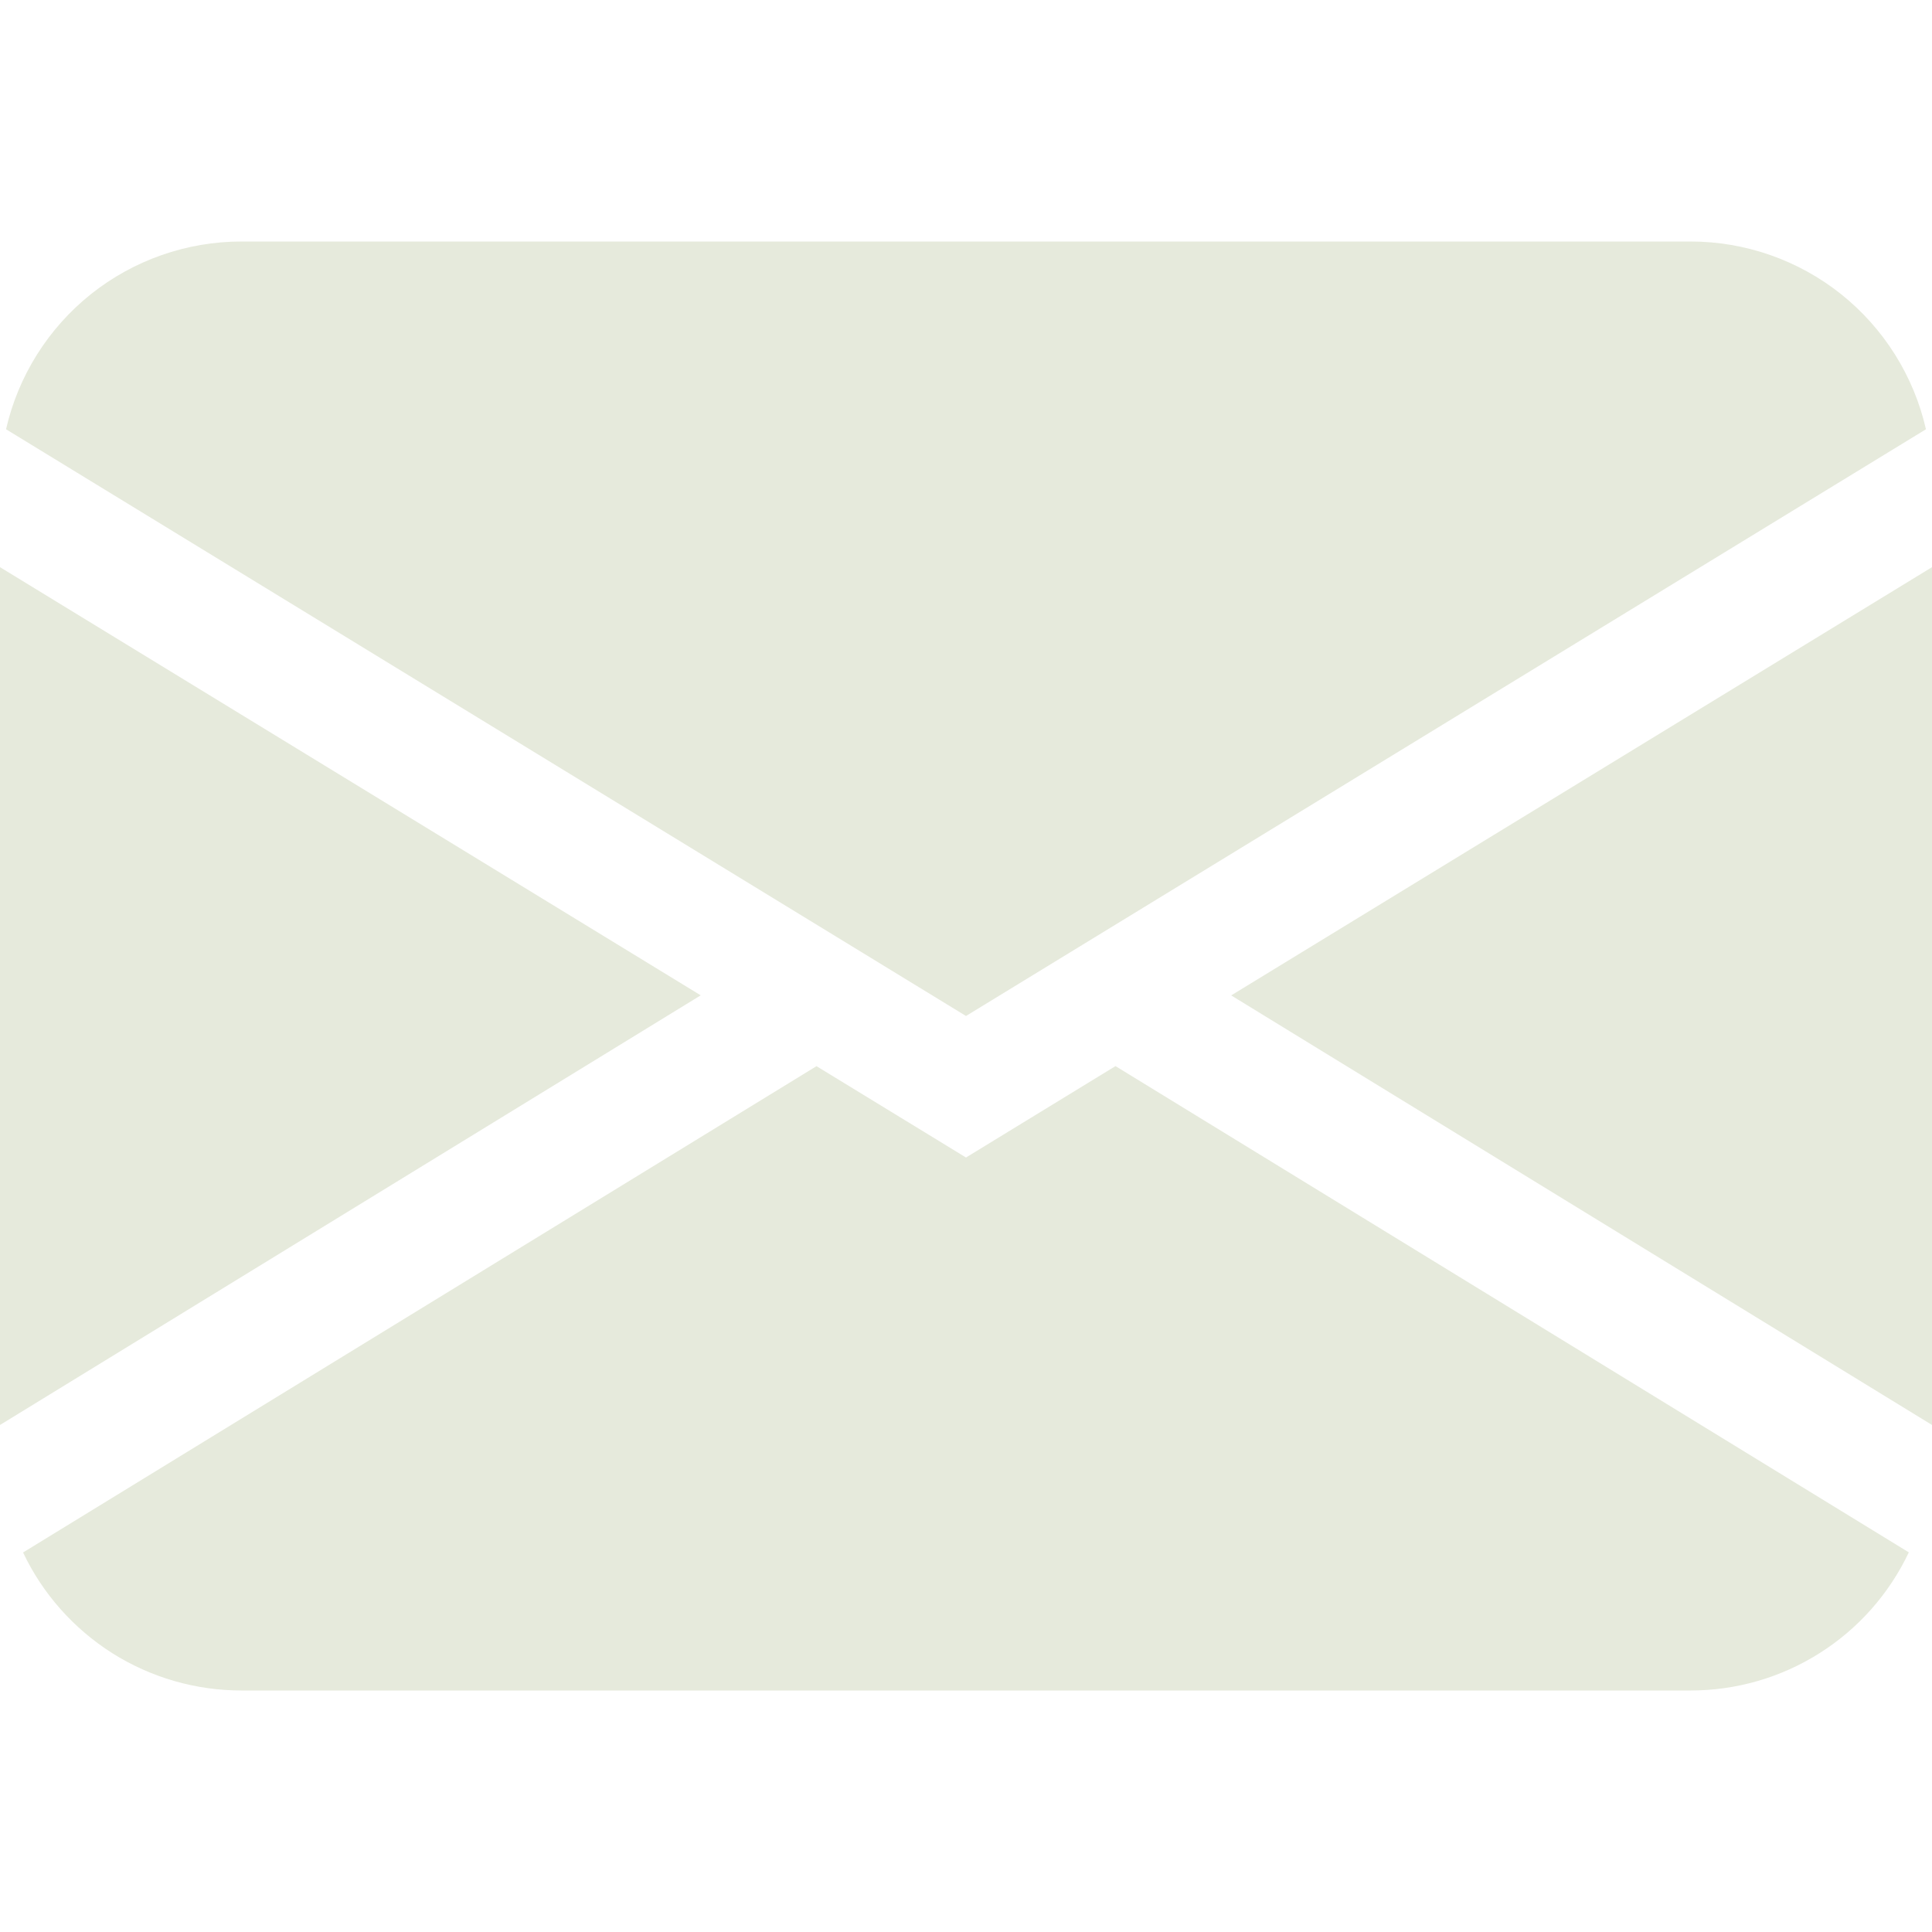
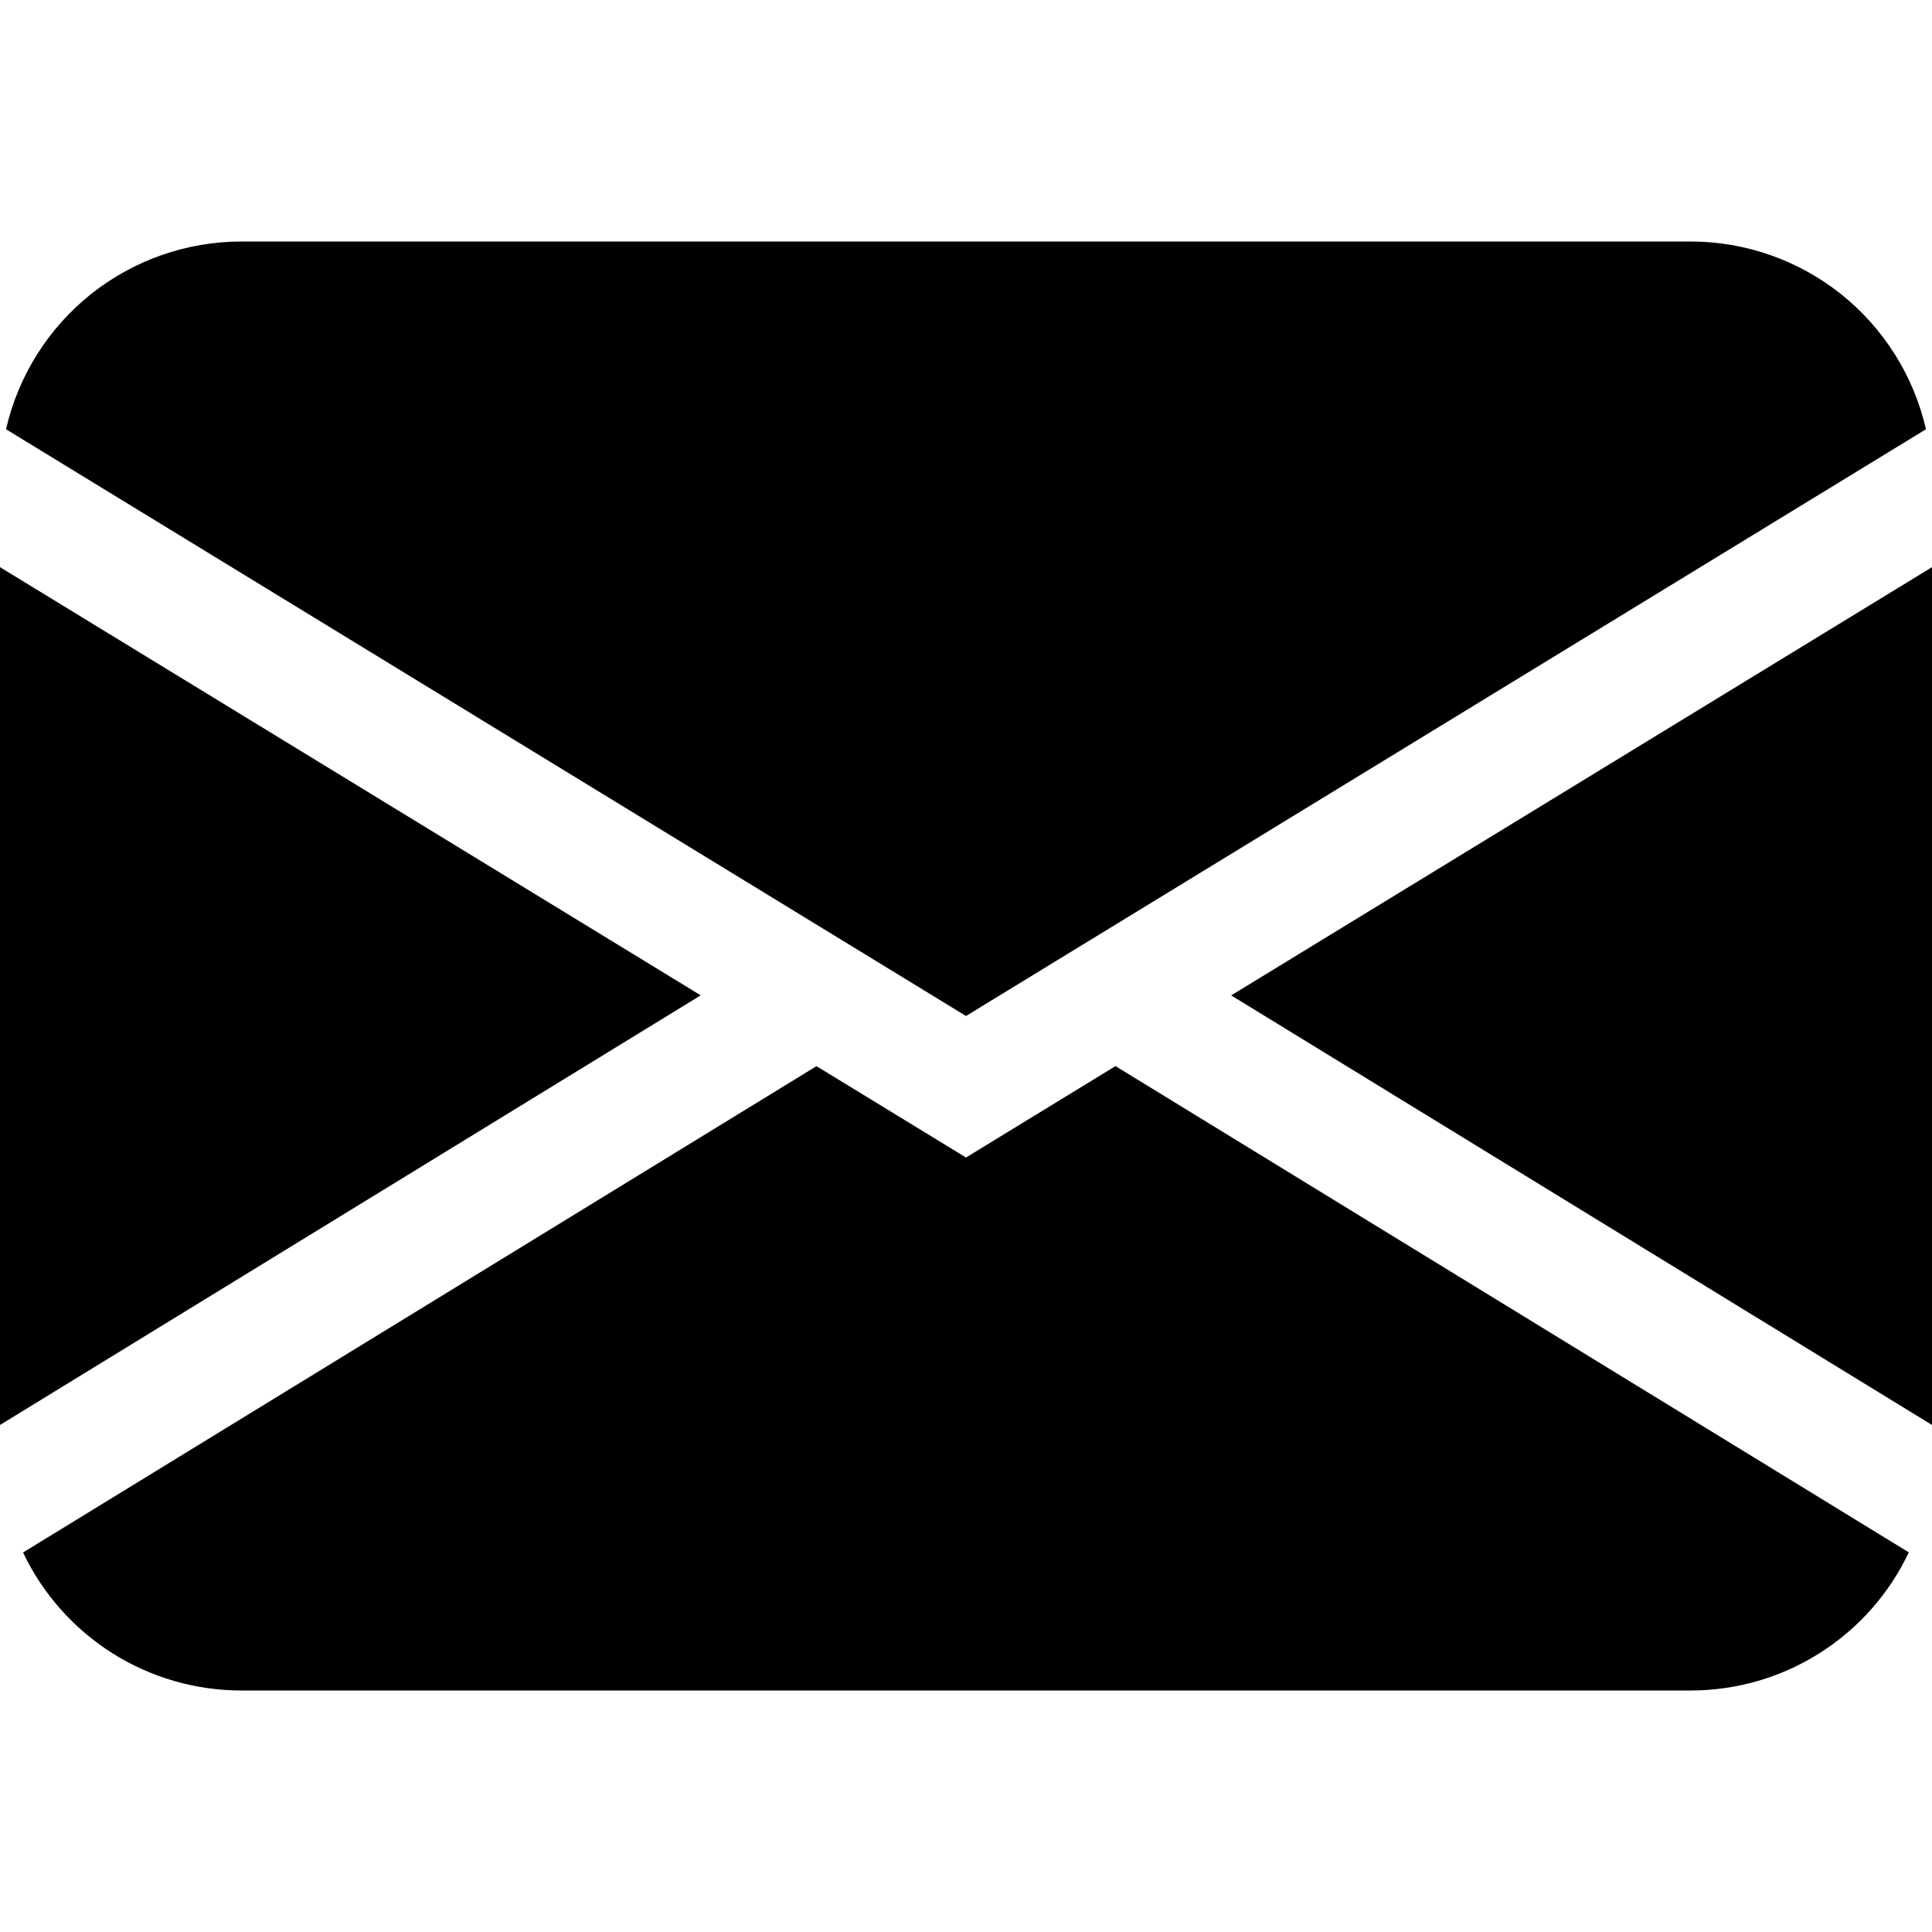
<svg xmlns="http://www.w3.org/2000/svg" width="16" height="16" viewBox="0 0 16 16" fill="none">
-   <path d="M0.05 3.555C0.151 3.113 0.399 2.719 0.753 2.436C1.107 2.154 1.547 2 2 2H14C14.453 2 14.893 2.154 15.247 2.436C15.601 2.719 15.849 3.113 15.95 3.555L8 8.414L0.05 3.555ZM0 4.697V11.801L5.803 8.243L0 4.697ZM6.761 8.83L0.191 12.857C0.353 13.199 0.61 13.488 0.93 13.691C1.25 13.893 1.621 14 2 14H14C14.379 14 14.75 13.893 15.07 13.69C15.39 13.488 15.646 13.198 15.808 12.856L9.238 8.829L8 9.586L6.761 8.829V8.83ZM10.197 8.244L16 11.801V4.697L10.197 8.243V8.244Z" fill="#E6EADC" />
+   <g id="EnvelopeFill">
+     <path id="Vector" d="M0.05 3.555C0.151 3.113 0.399 2.719 0.753 2.436C1.107 2.154 1.547 2 2 2H14C14.453 2 14.893 2.154 15.247 2.436C15.601 2.719 15.849 3.113 15.95 3.555L8 8.414L0.05 3.555ZM0 4.697V11.801L5.803 8.243L0 4.697ZM6.761 8.83L0.191 12.857C0.353 13.199 0.61 13.488 0.93 13.691C1.25 13.893 1.621 14 2 14H14C14.379 14 14.75 13.893 15.07 13.69C15.39 13.488 15.646 13.198 15.808 12.856L9.238 8.829L8 9.586L6.761 8.829V8.83ZM10.197 8.244L16 11.801V4.697L10.197 8.243V8.244Z" fill="currentColor" />
+   </g>
</svg>
